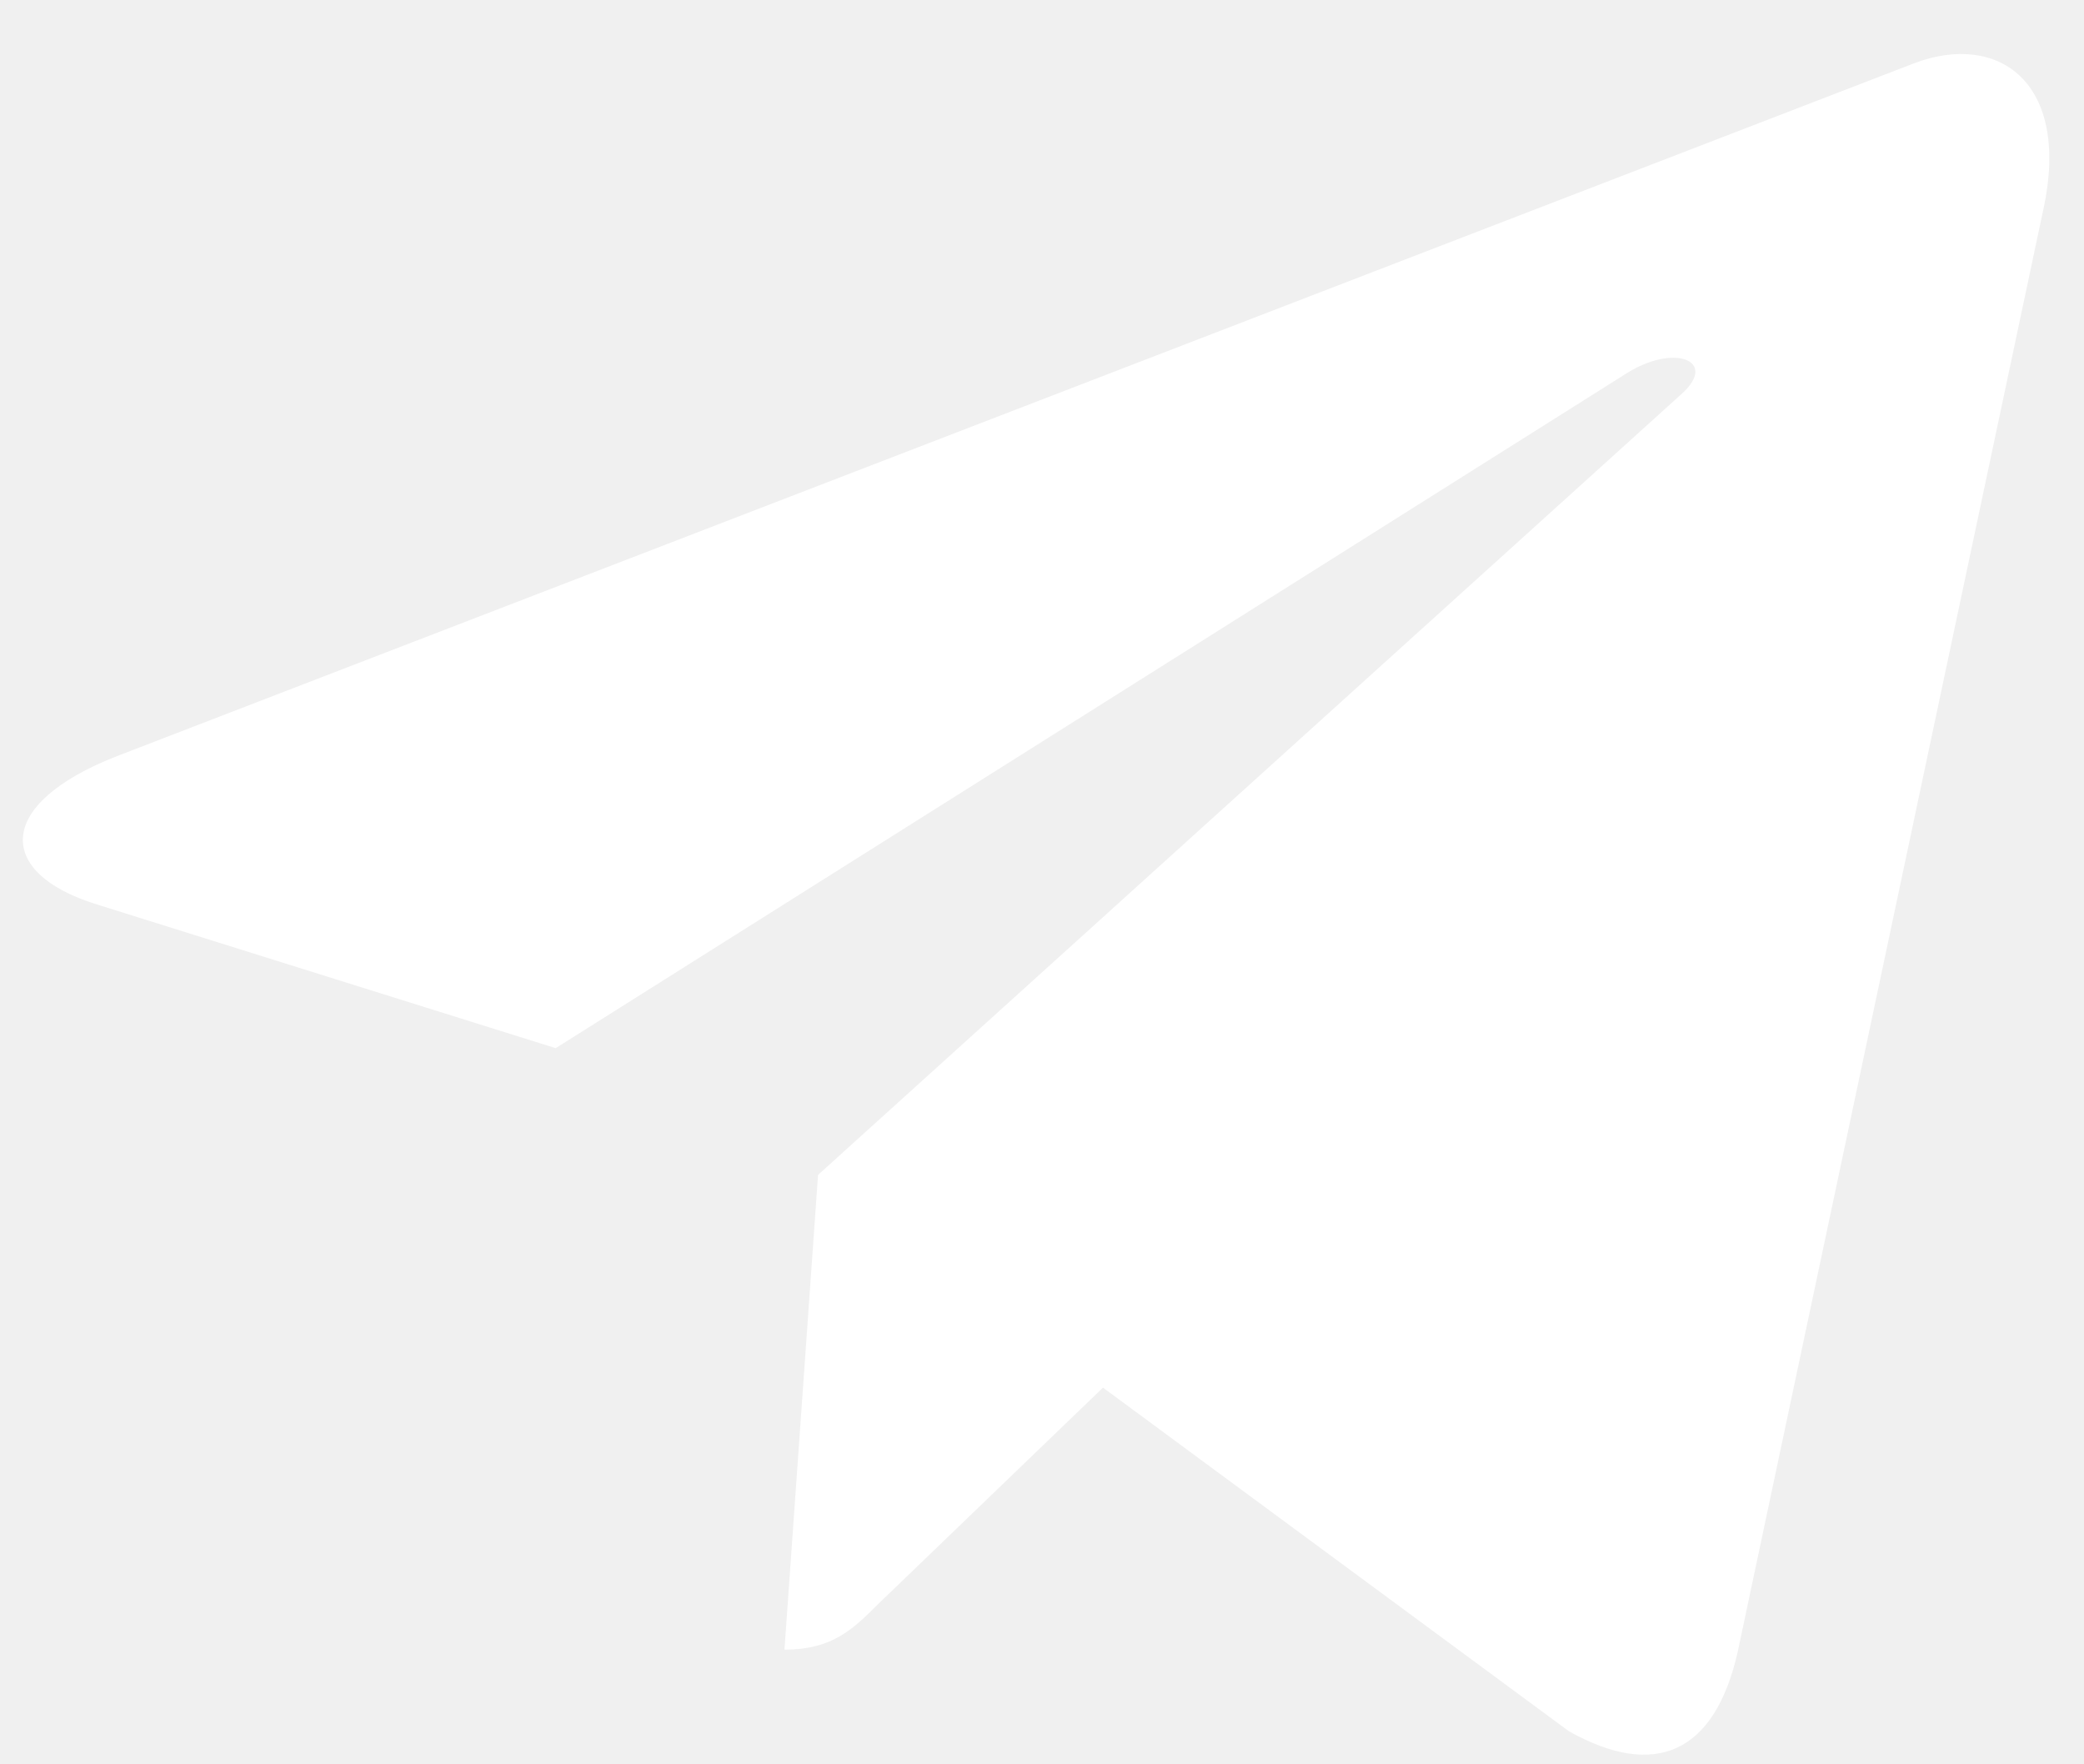
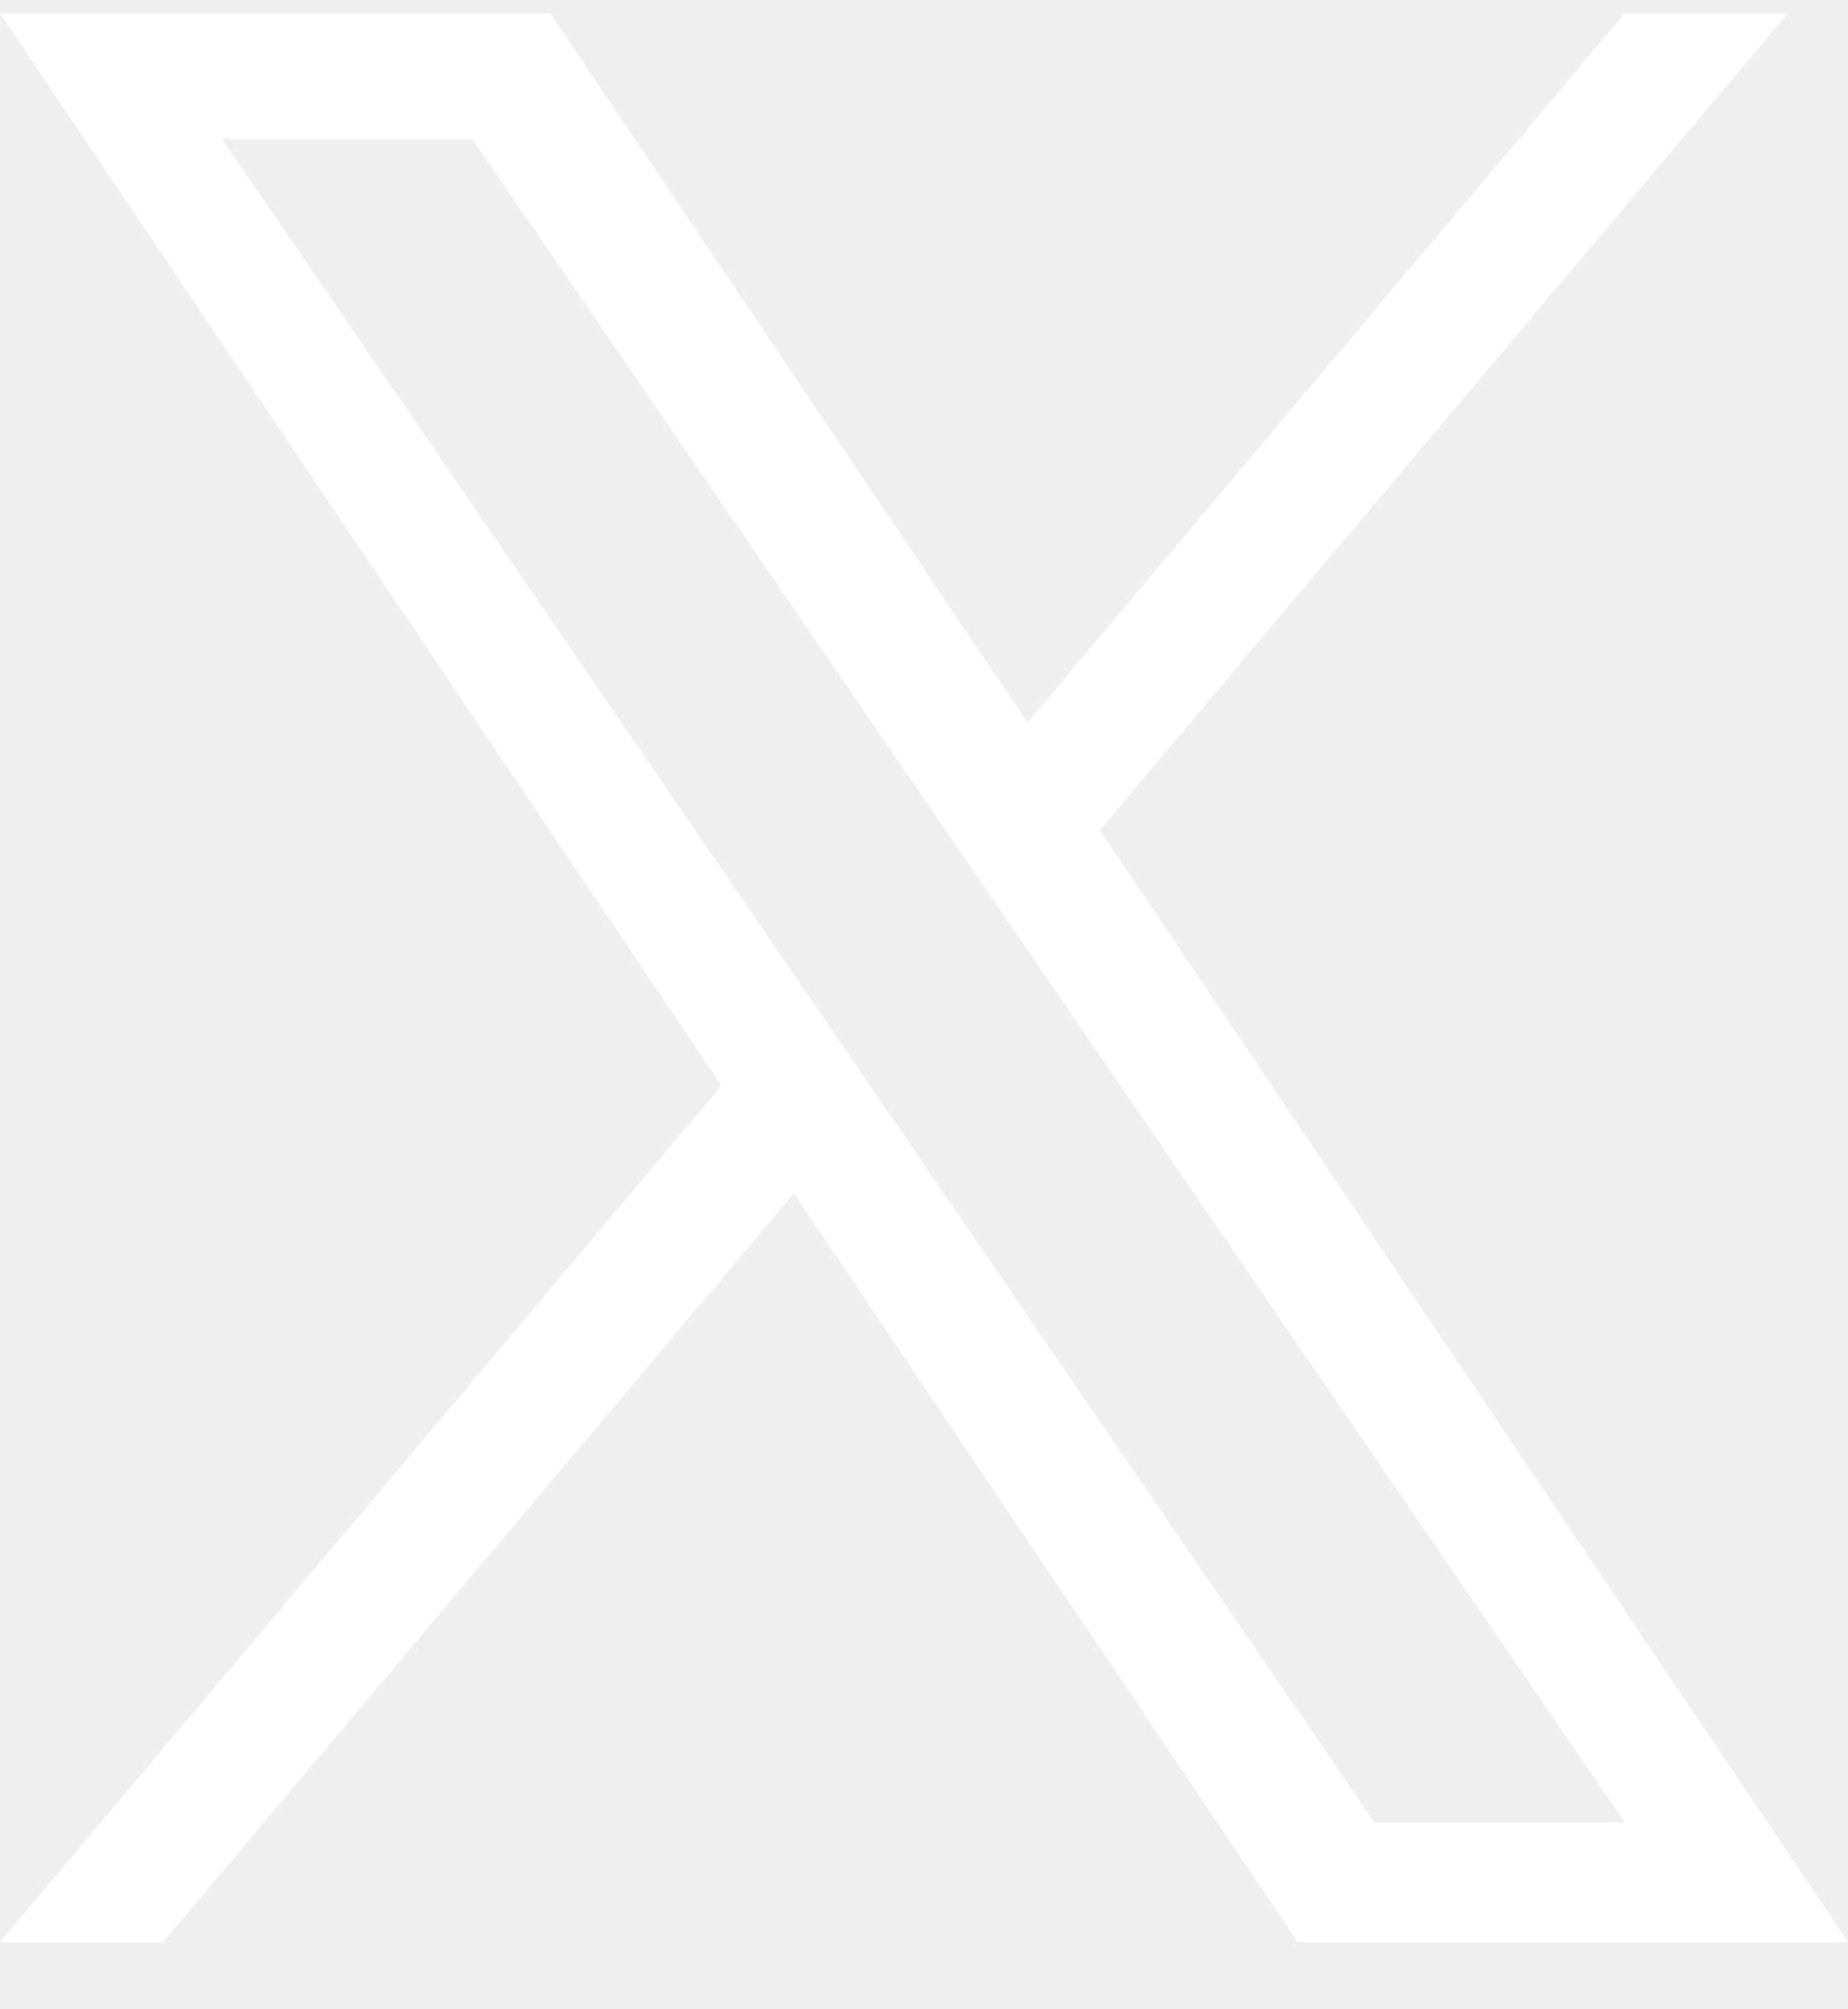
- <svg xmlns="http://www.w3.org/2000/svg" width="26" height="22" viewBox="0 0 26 22" fill="none">
-   <path d="M10.206 14.657L9.787 20.58C10.386 20.58 10.645 20.321 10.956 20.011L13.761 17.311L19.574 21.598C20.64 22.196 21.391 21.881 21.679 20.61L25.494 2.606L25.495 2.605C25.834 1.018 24.926 0.397 23.887 0.787L1.459 9.433C-0.072 10.032 -0.049 10.891 1.199 11.28L6.933 13.076L20.251 4.684C20.878 4.266 21.448 4.497 20.979 4.915L10.206 14.657Z" fill="white" />
+ <svg xmlns="http://www.w3.org/2000/svg" width="23" height="25" viewBox="0 0 23 25" fill="none">
+   <path d="M13.688 10.33L22.25 0.167H20.221L12.787 8.991L6.849 0.167H0L8.979 13.511L0 24.168H2.029L9.88 14.849L16.151 24.168H23L13.688 10.33H13.688ZM2.76 1.727H5.877L20.222 22.679H17.106L2.76 1.727Z" fill="white" />
</svg>
